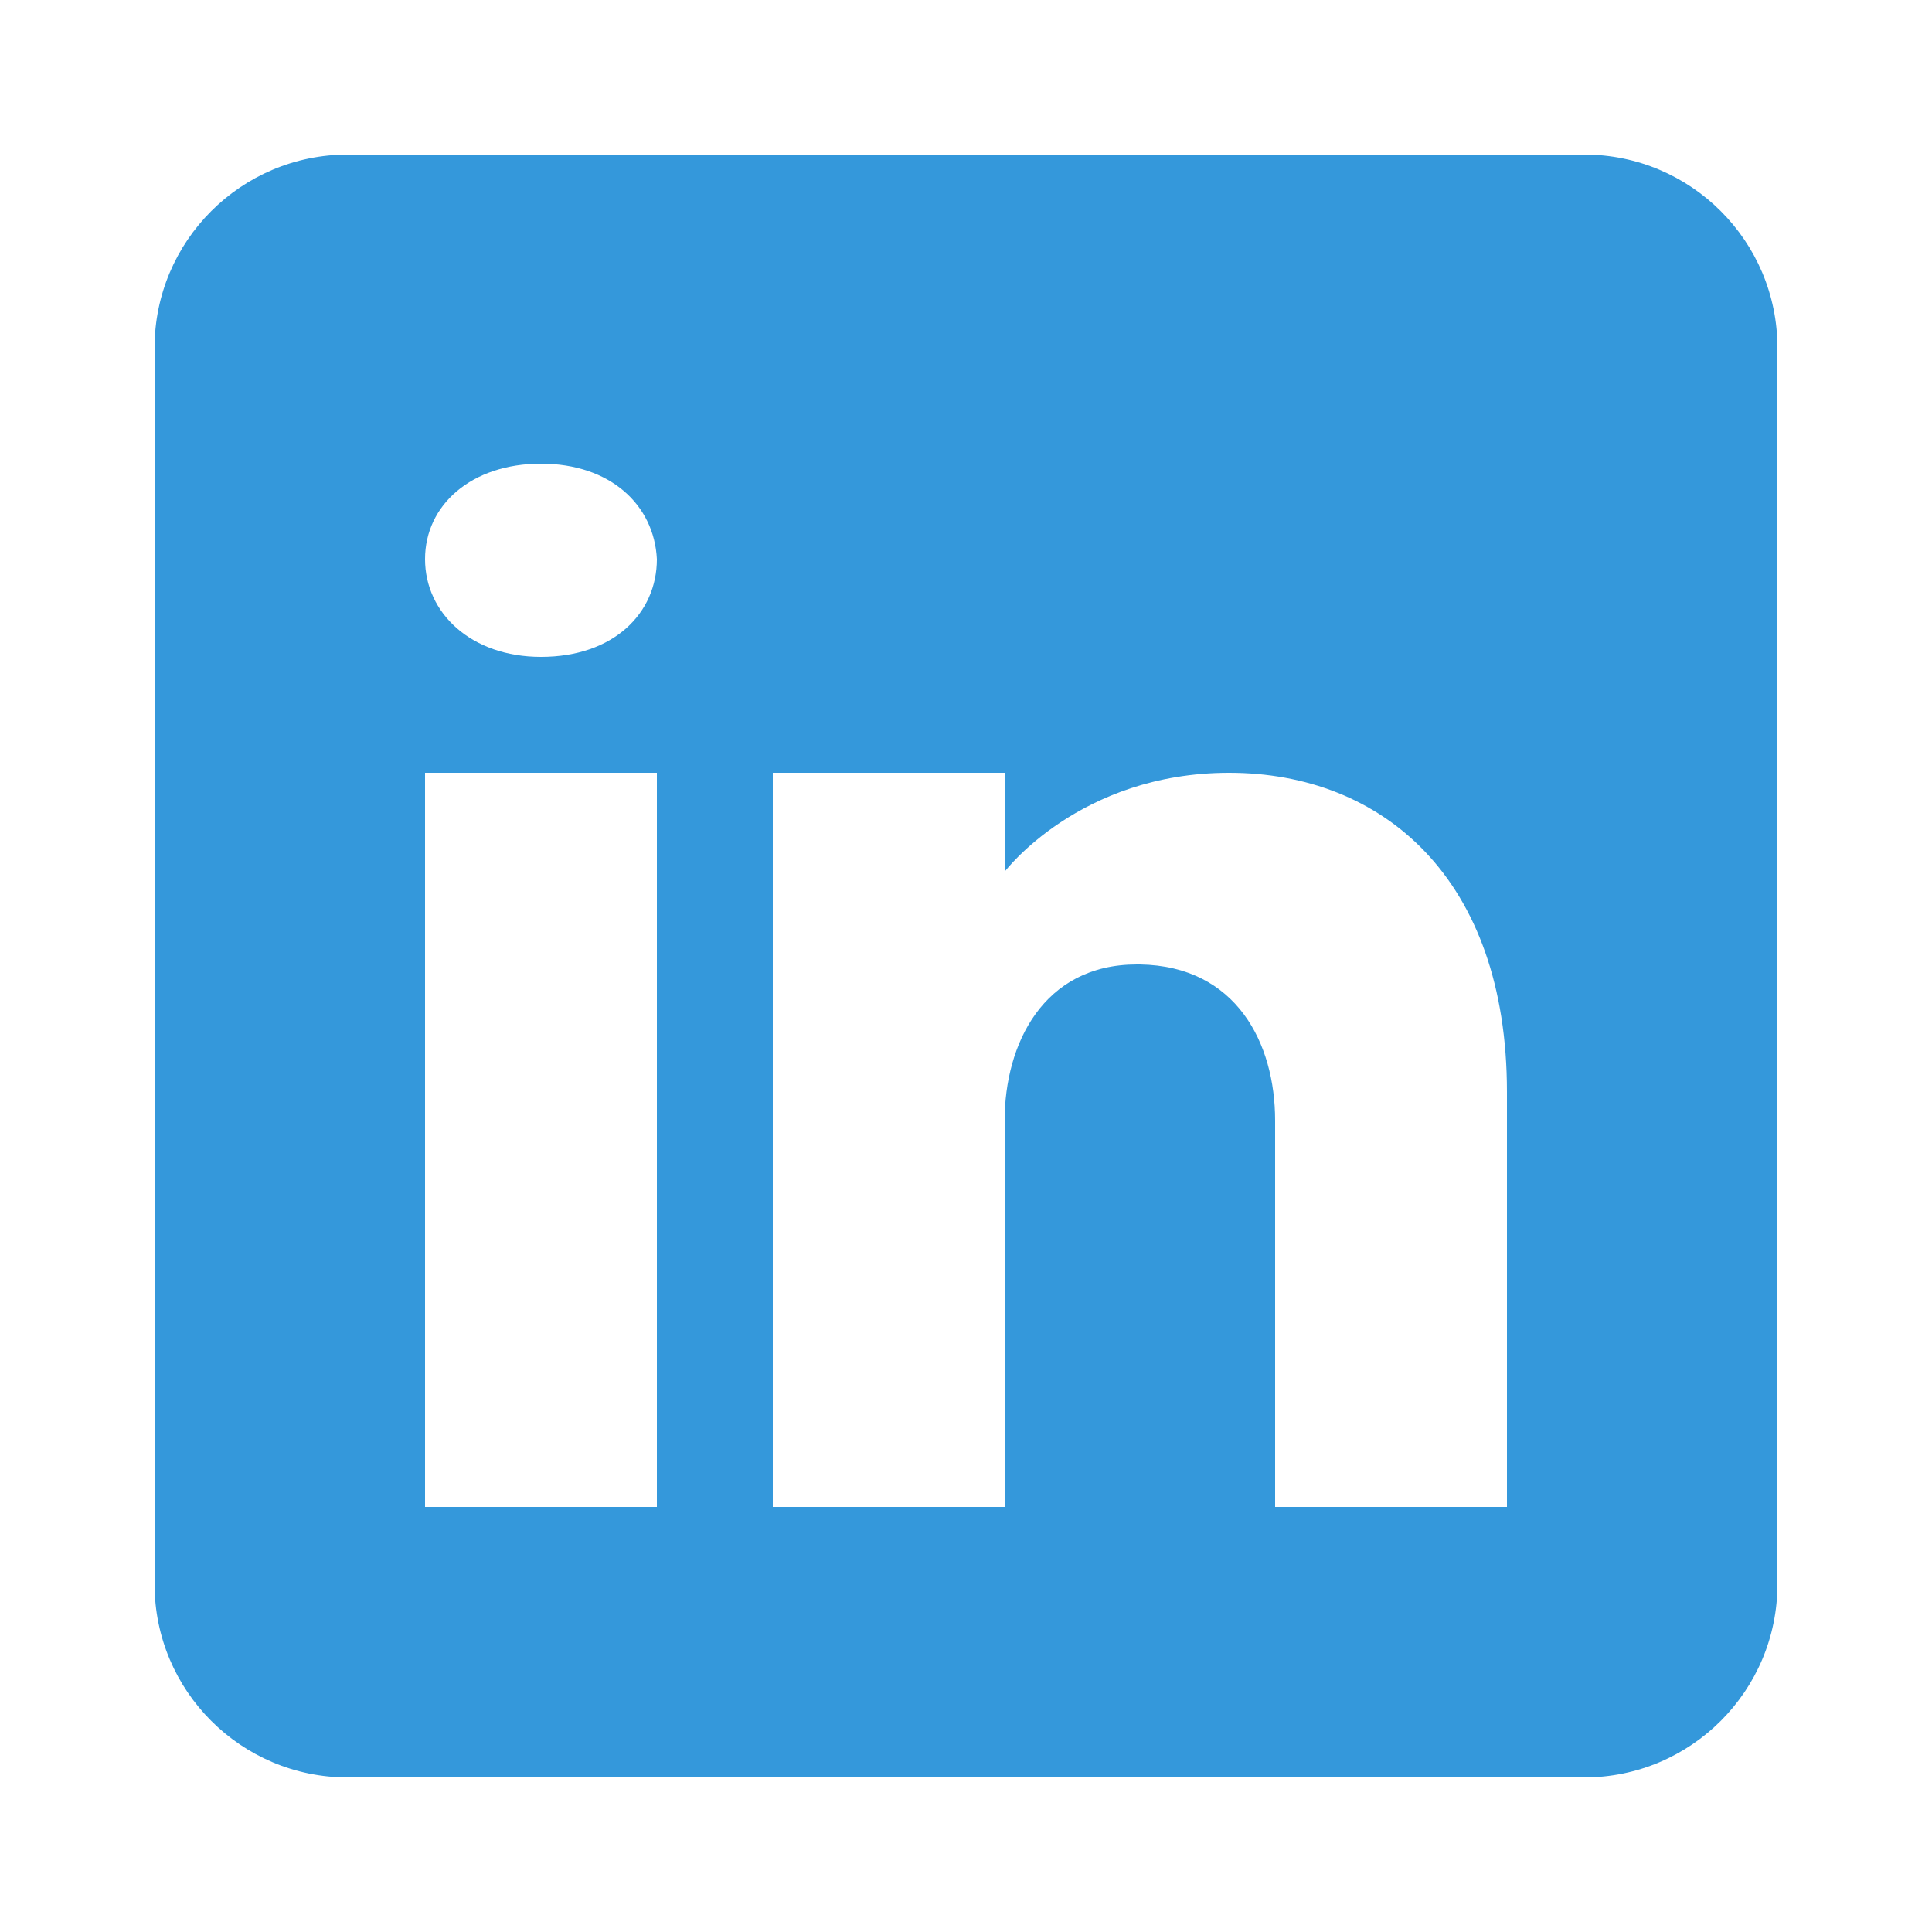
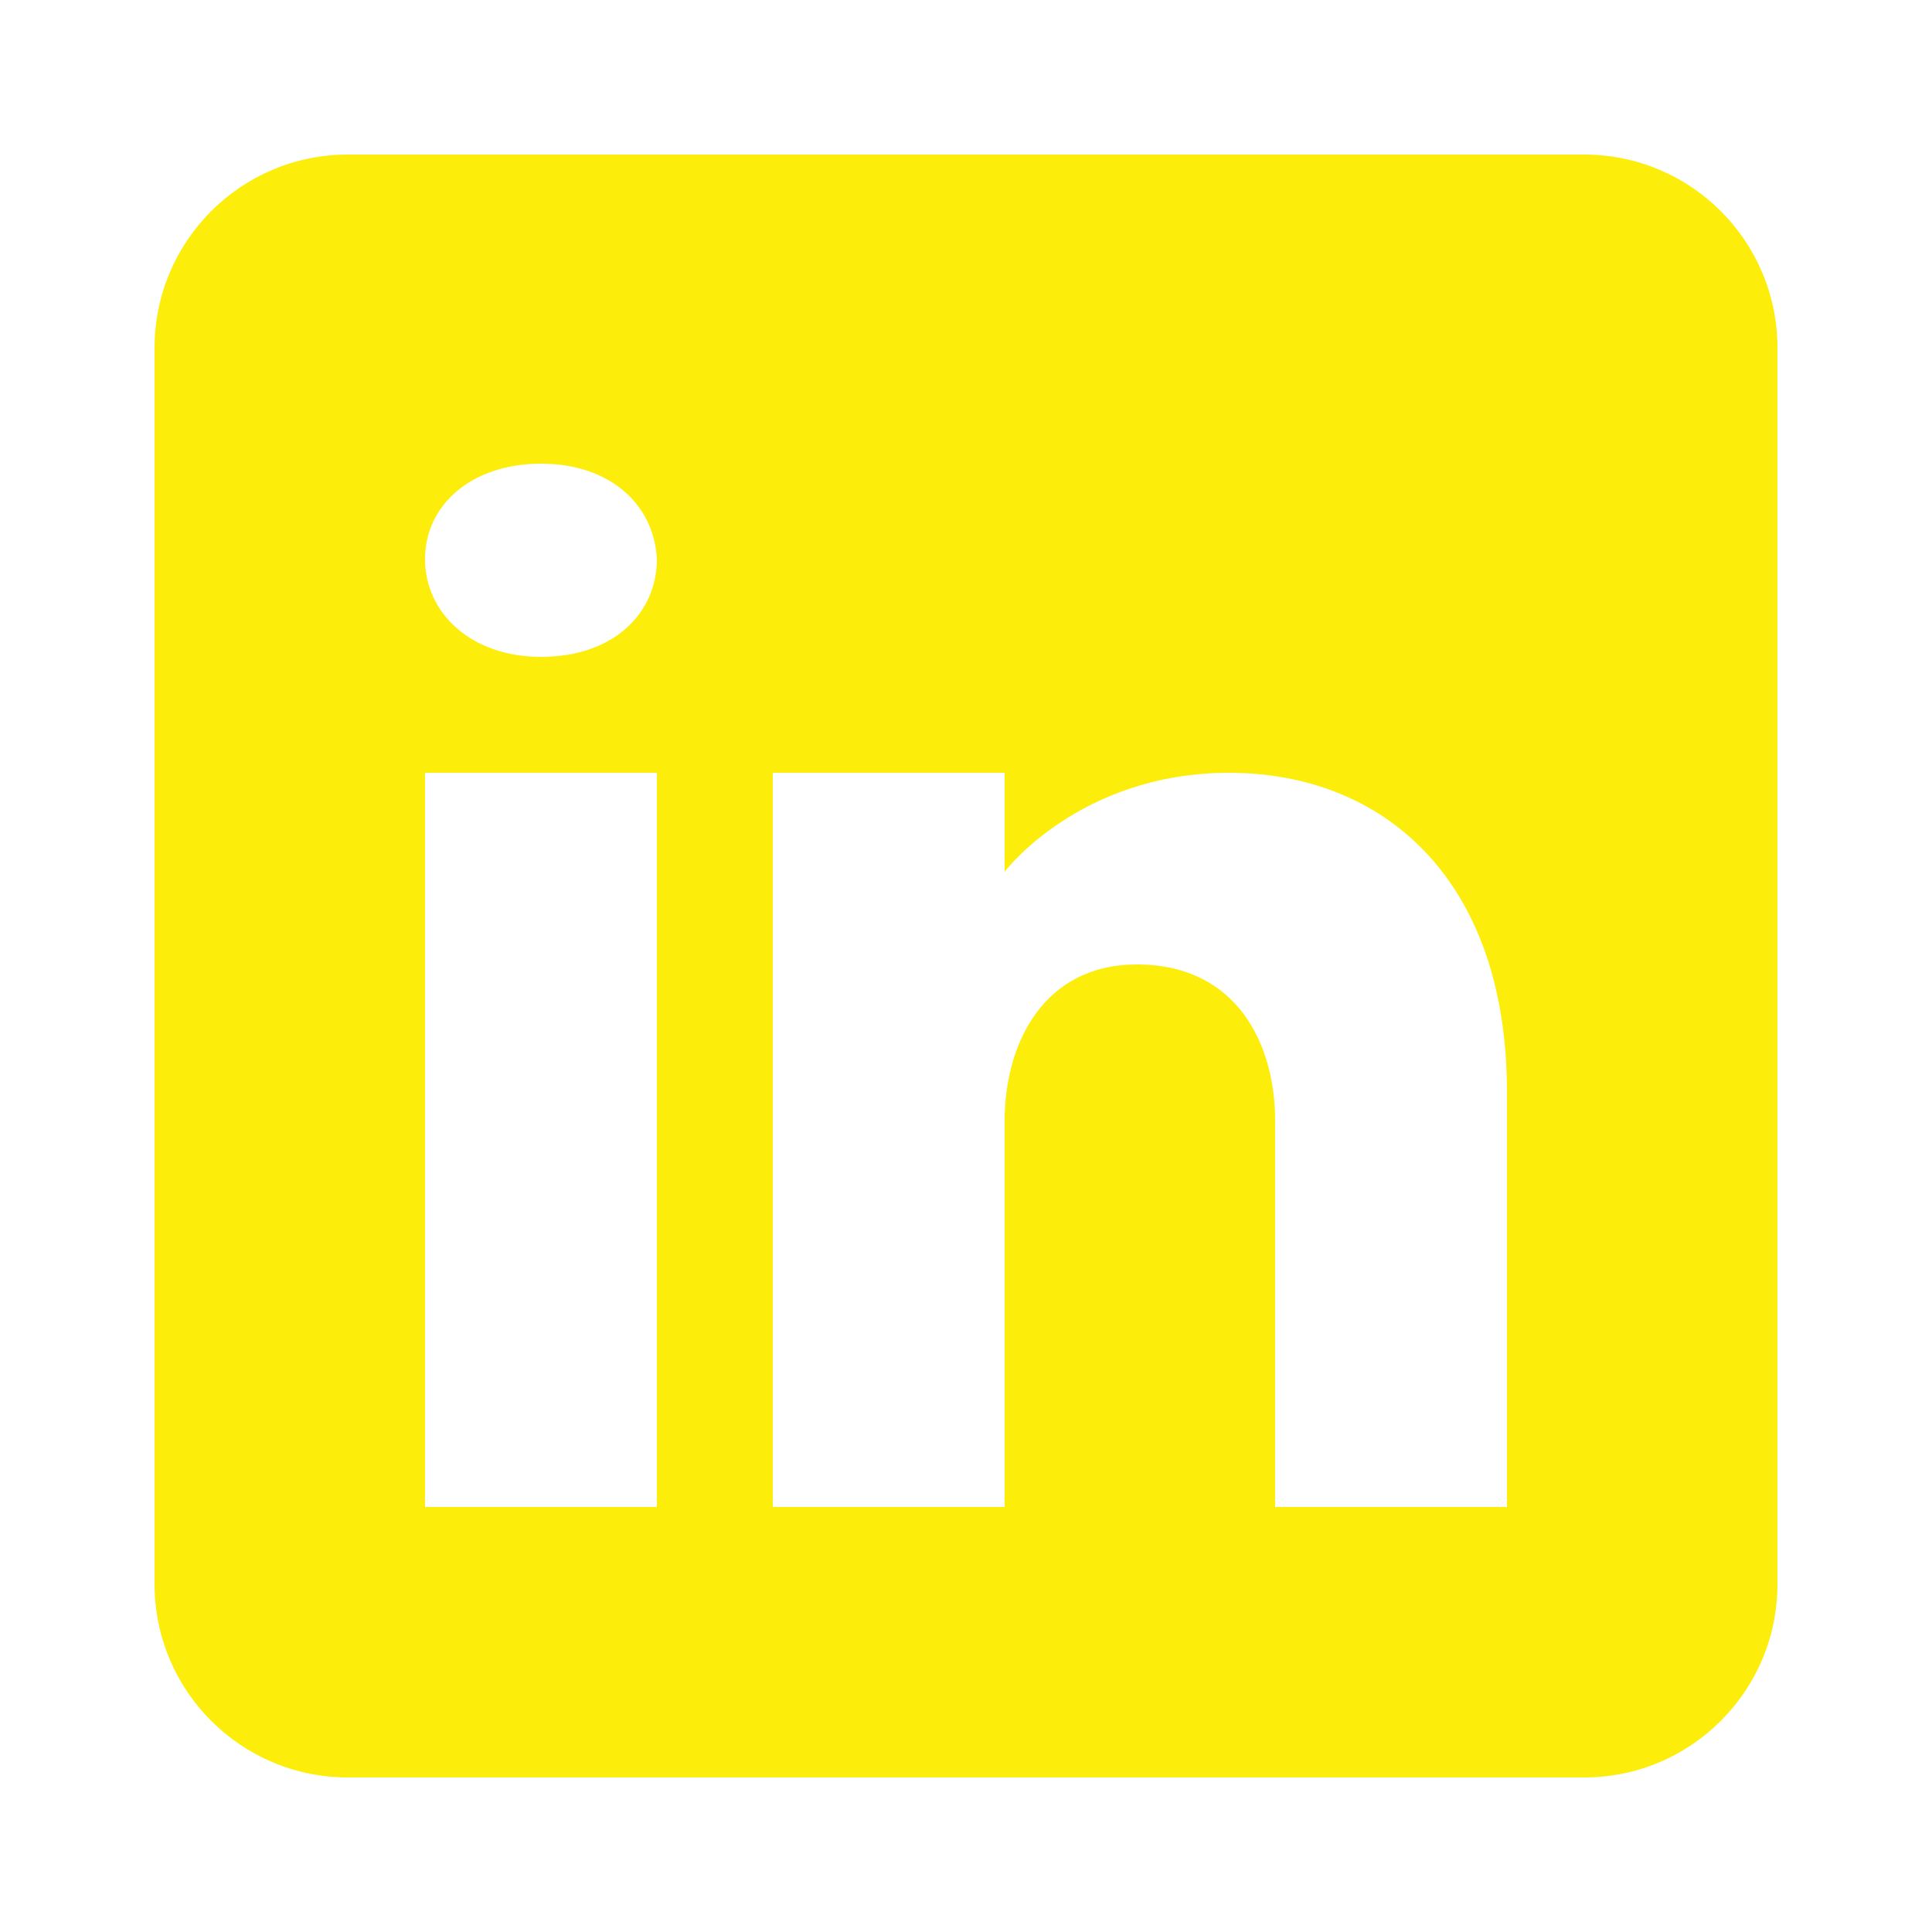
- <svg xmlns="http://www.w3.org/2000/svg" fill="#3498DB" viewBox="0 0 50 50" width="50px" height="50px">
+ <svg xmlns="http://www.w3.org/2000/svg" fill="#fcee0a" viewBox="0 0 50 50" width="50px" height="50px">
  <path d="M41,4H9C6.24,4,4,6.24,4,9v32c0,2.76,2.24,5,5,5h32c2.76,0,5-2.24,5-5V9C46,6.24,43.76,4,41,4z M17,20v19h-6V20H17z M11,14.47c0-1.4,1.2-2.47,3-2.47s2.93,1.07,3,2.47c0,1.4-1.12,2.53-3,2.53C12.2,17,11,15.87,11,14.47z M39,39h-6c0,0,0-9.26,0-10 c0-2-1-4-3.5-4.04h-0.08C27,24.96,26,27.02,26,29c0,0.91,0,10,0,10h-6V20h6v2.56c0,0,1.93-2.56,5.81-2.56 c3.97,0,7.19,2.73,7.19,8.26V39z" />
</svg>
